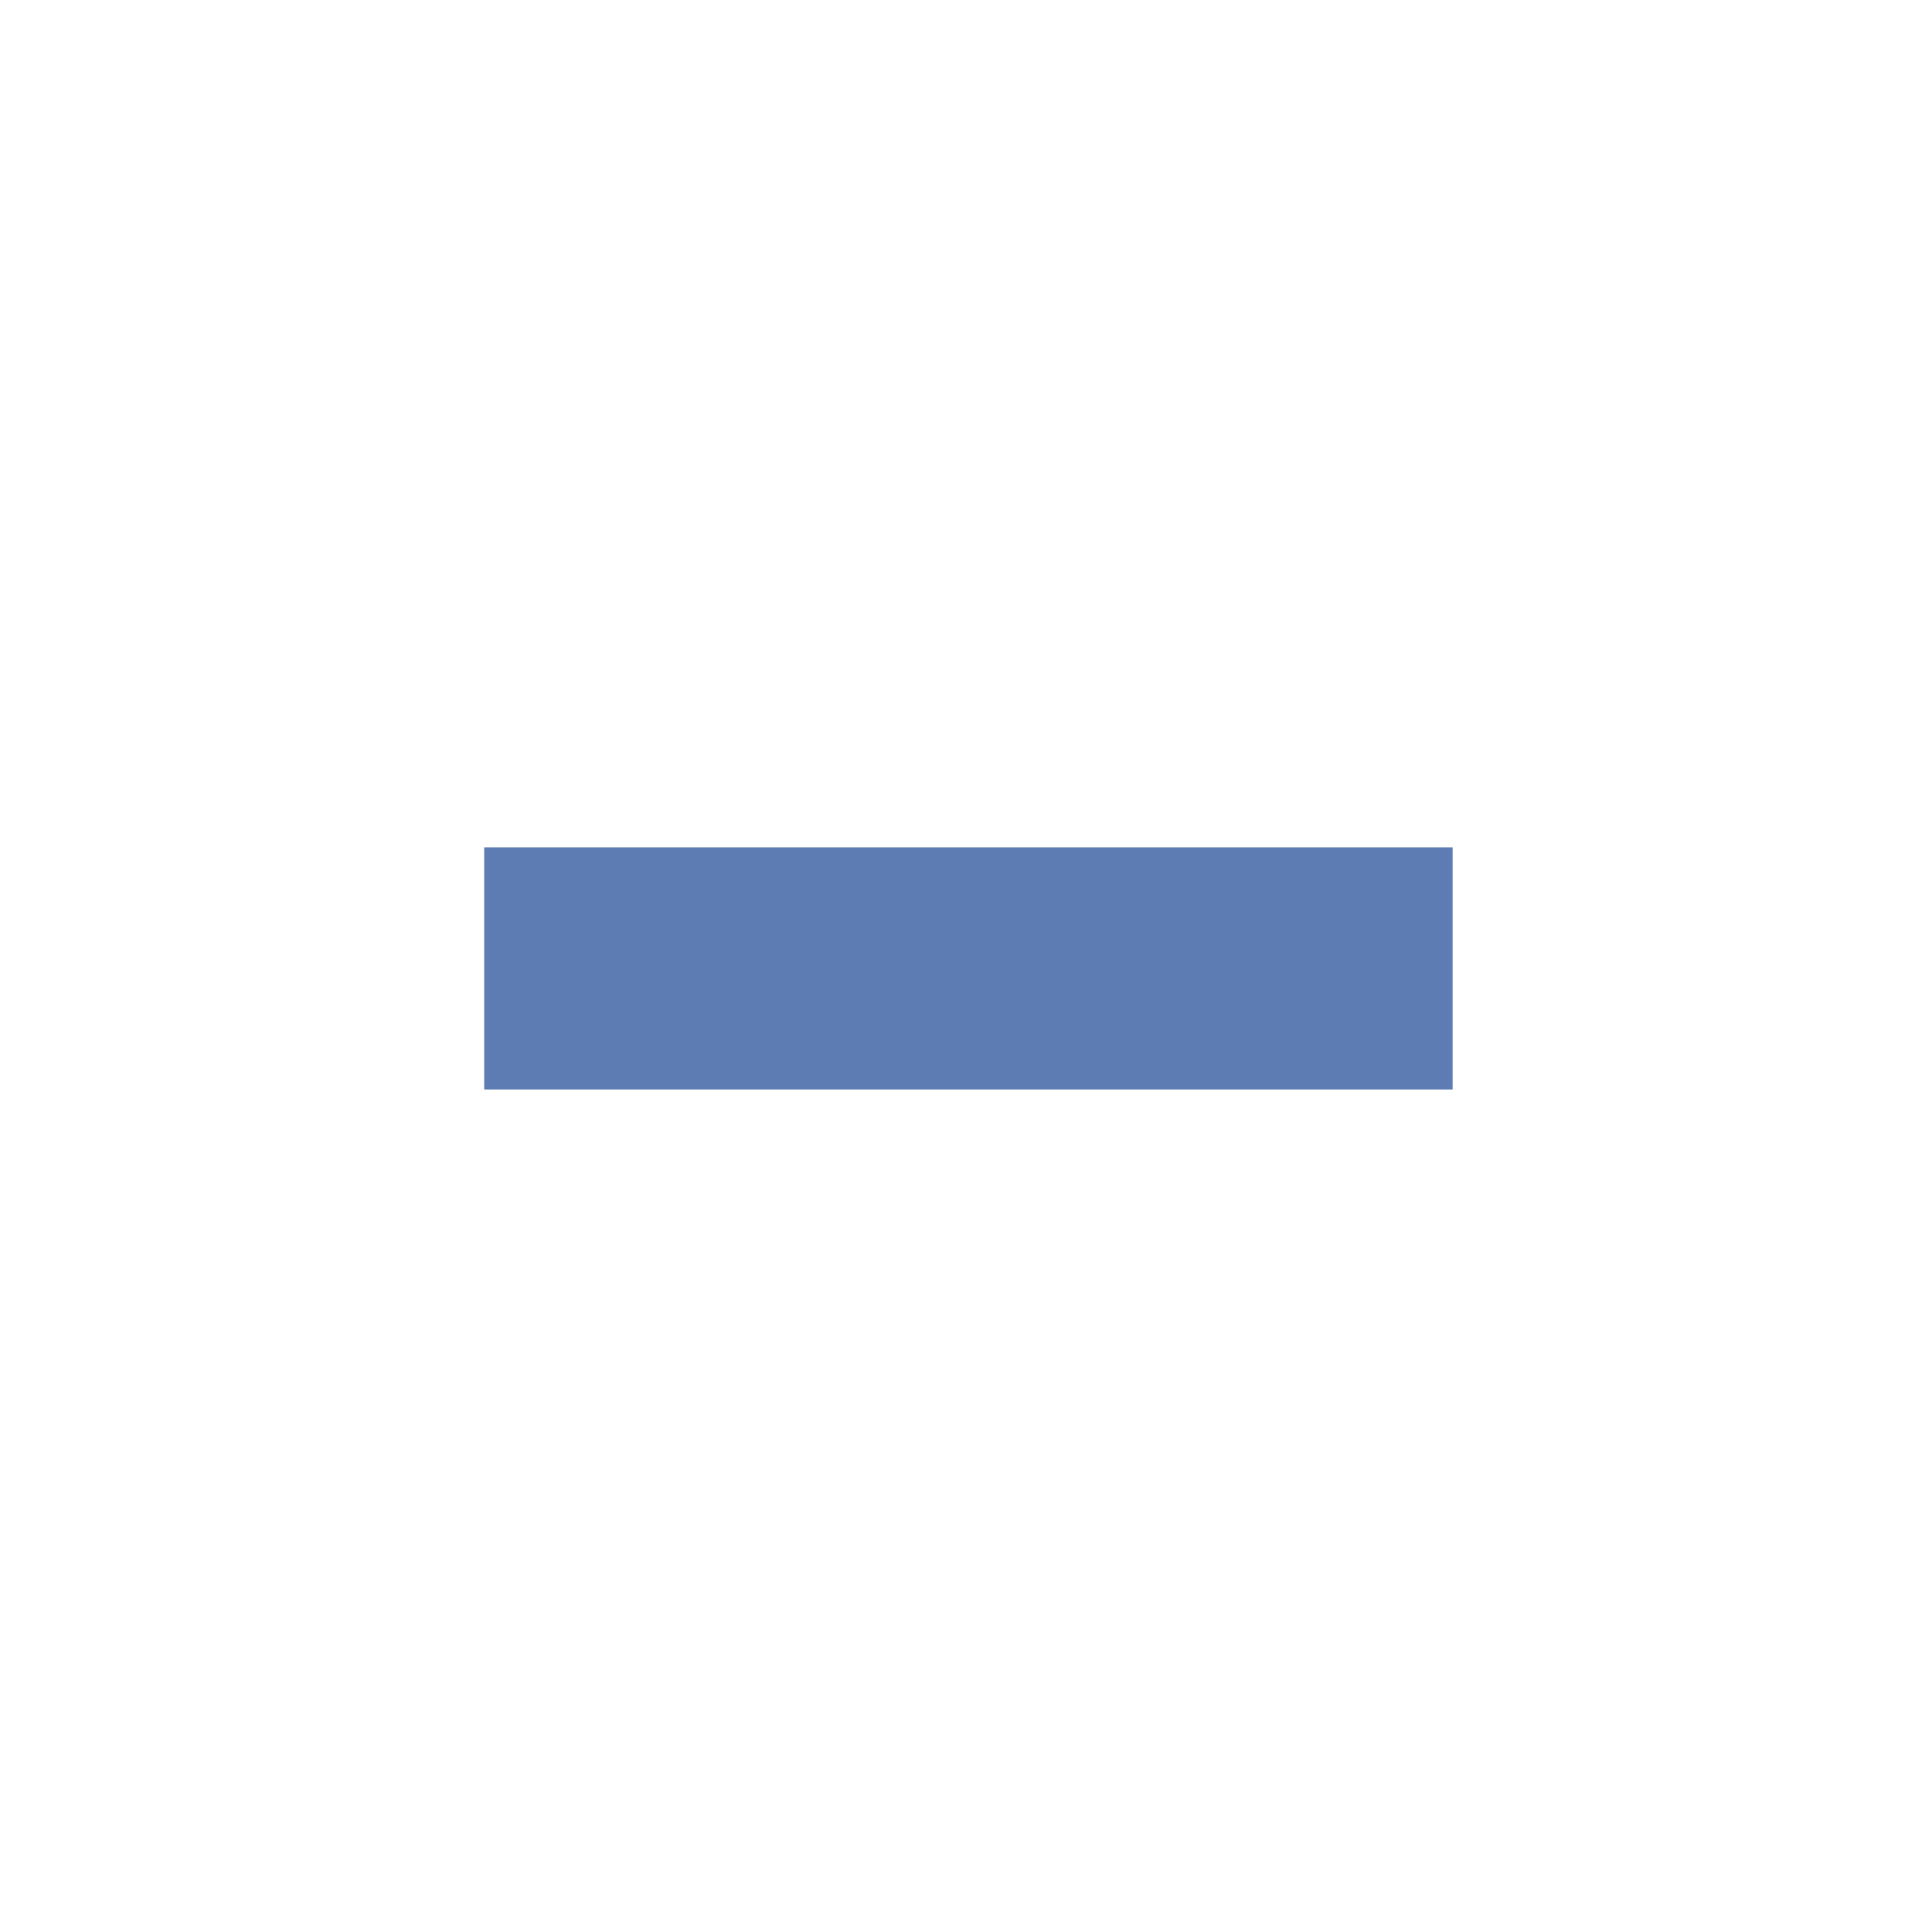
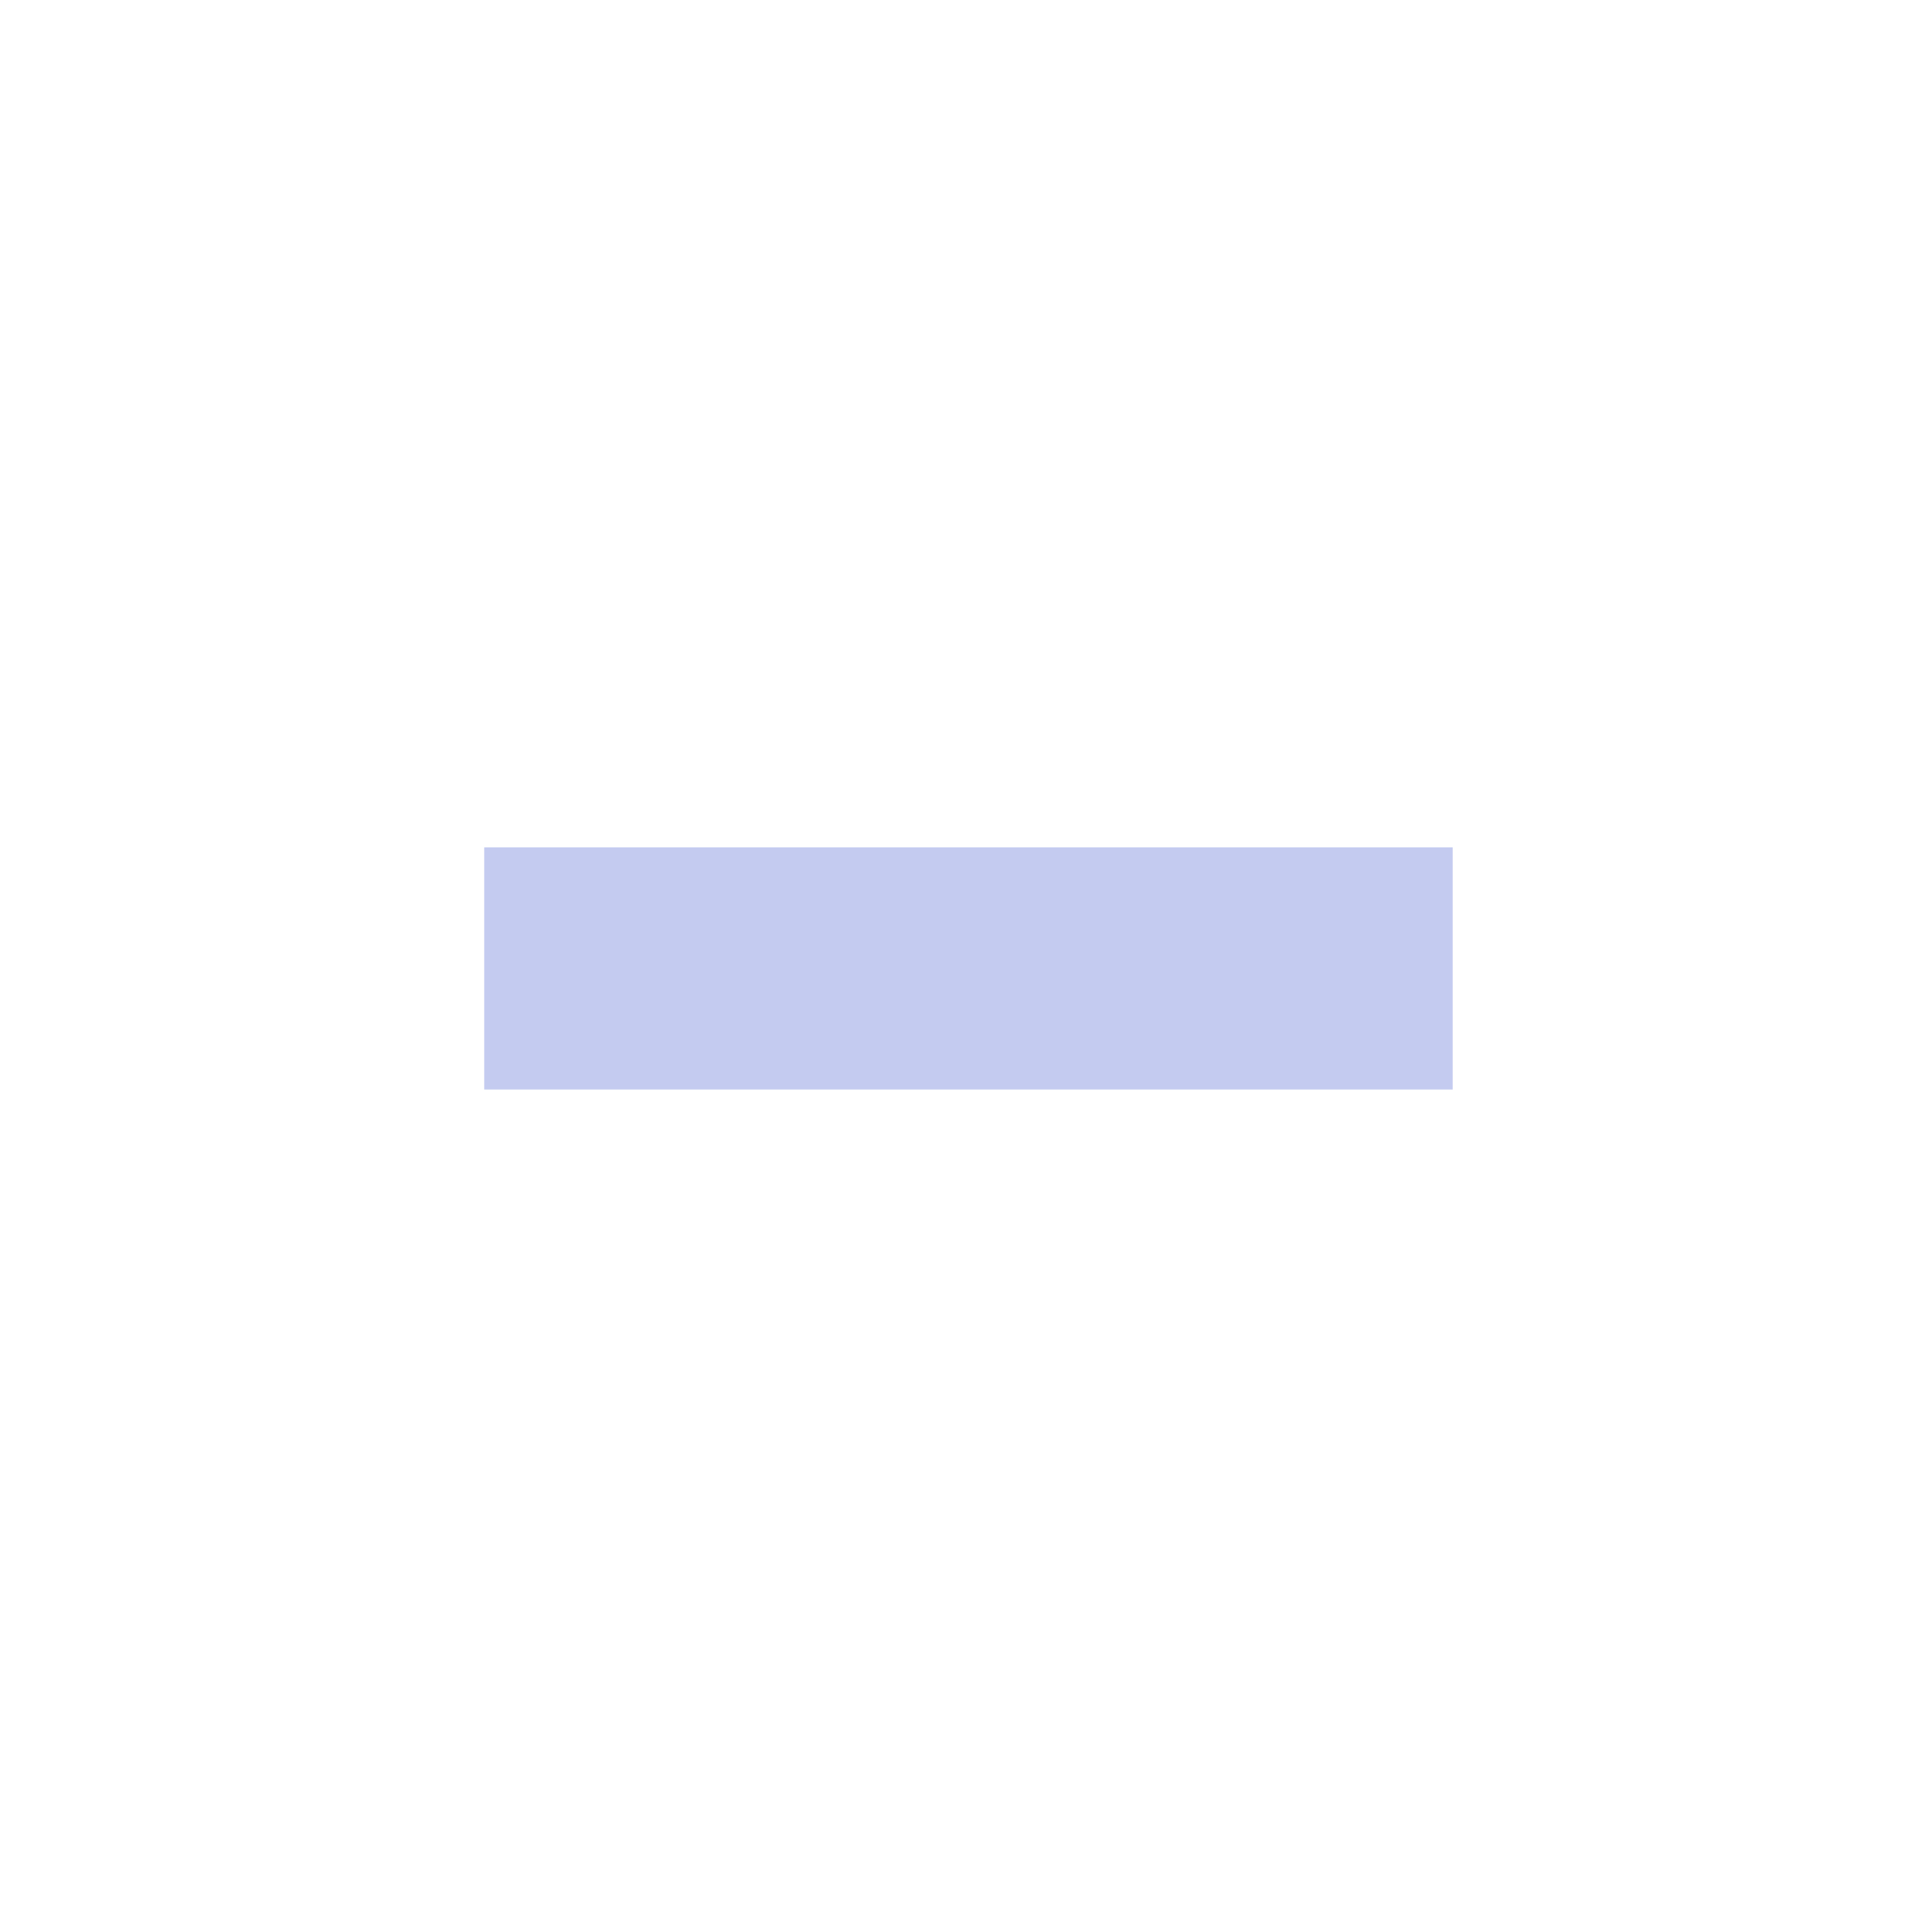
<svg xmlns="http://www.w3.org/2000/svg" width="133pt" height="133pt" viewBox="0 0 133 133" version="1.1">
  <g id="surface1">
-     <path style=" stroke:none;fill-rule:nonzero;fill:#5d7cb4;fill-opacity:1;" d="M 33.332 58.332 L 100 58.332 L 100 75 L 33.332 75 Z M 33.332 58.332 " />
+     <path style=" stroke:none;fill-rule:nonzero;fill:#c4cbf0;fill-opacity:1;" d="M 33.332 58.332 L 100 58.332 L 100 75 L 33.332 75 Z M 33.332 58.332 " />
  </g>
</svg>
